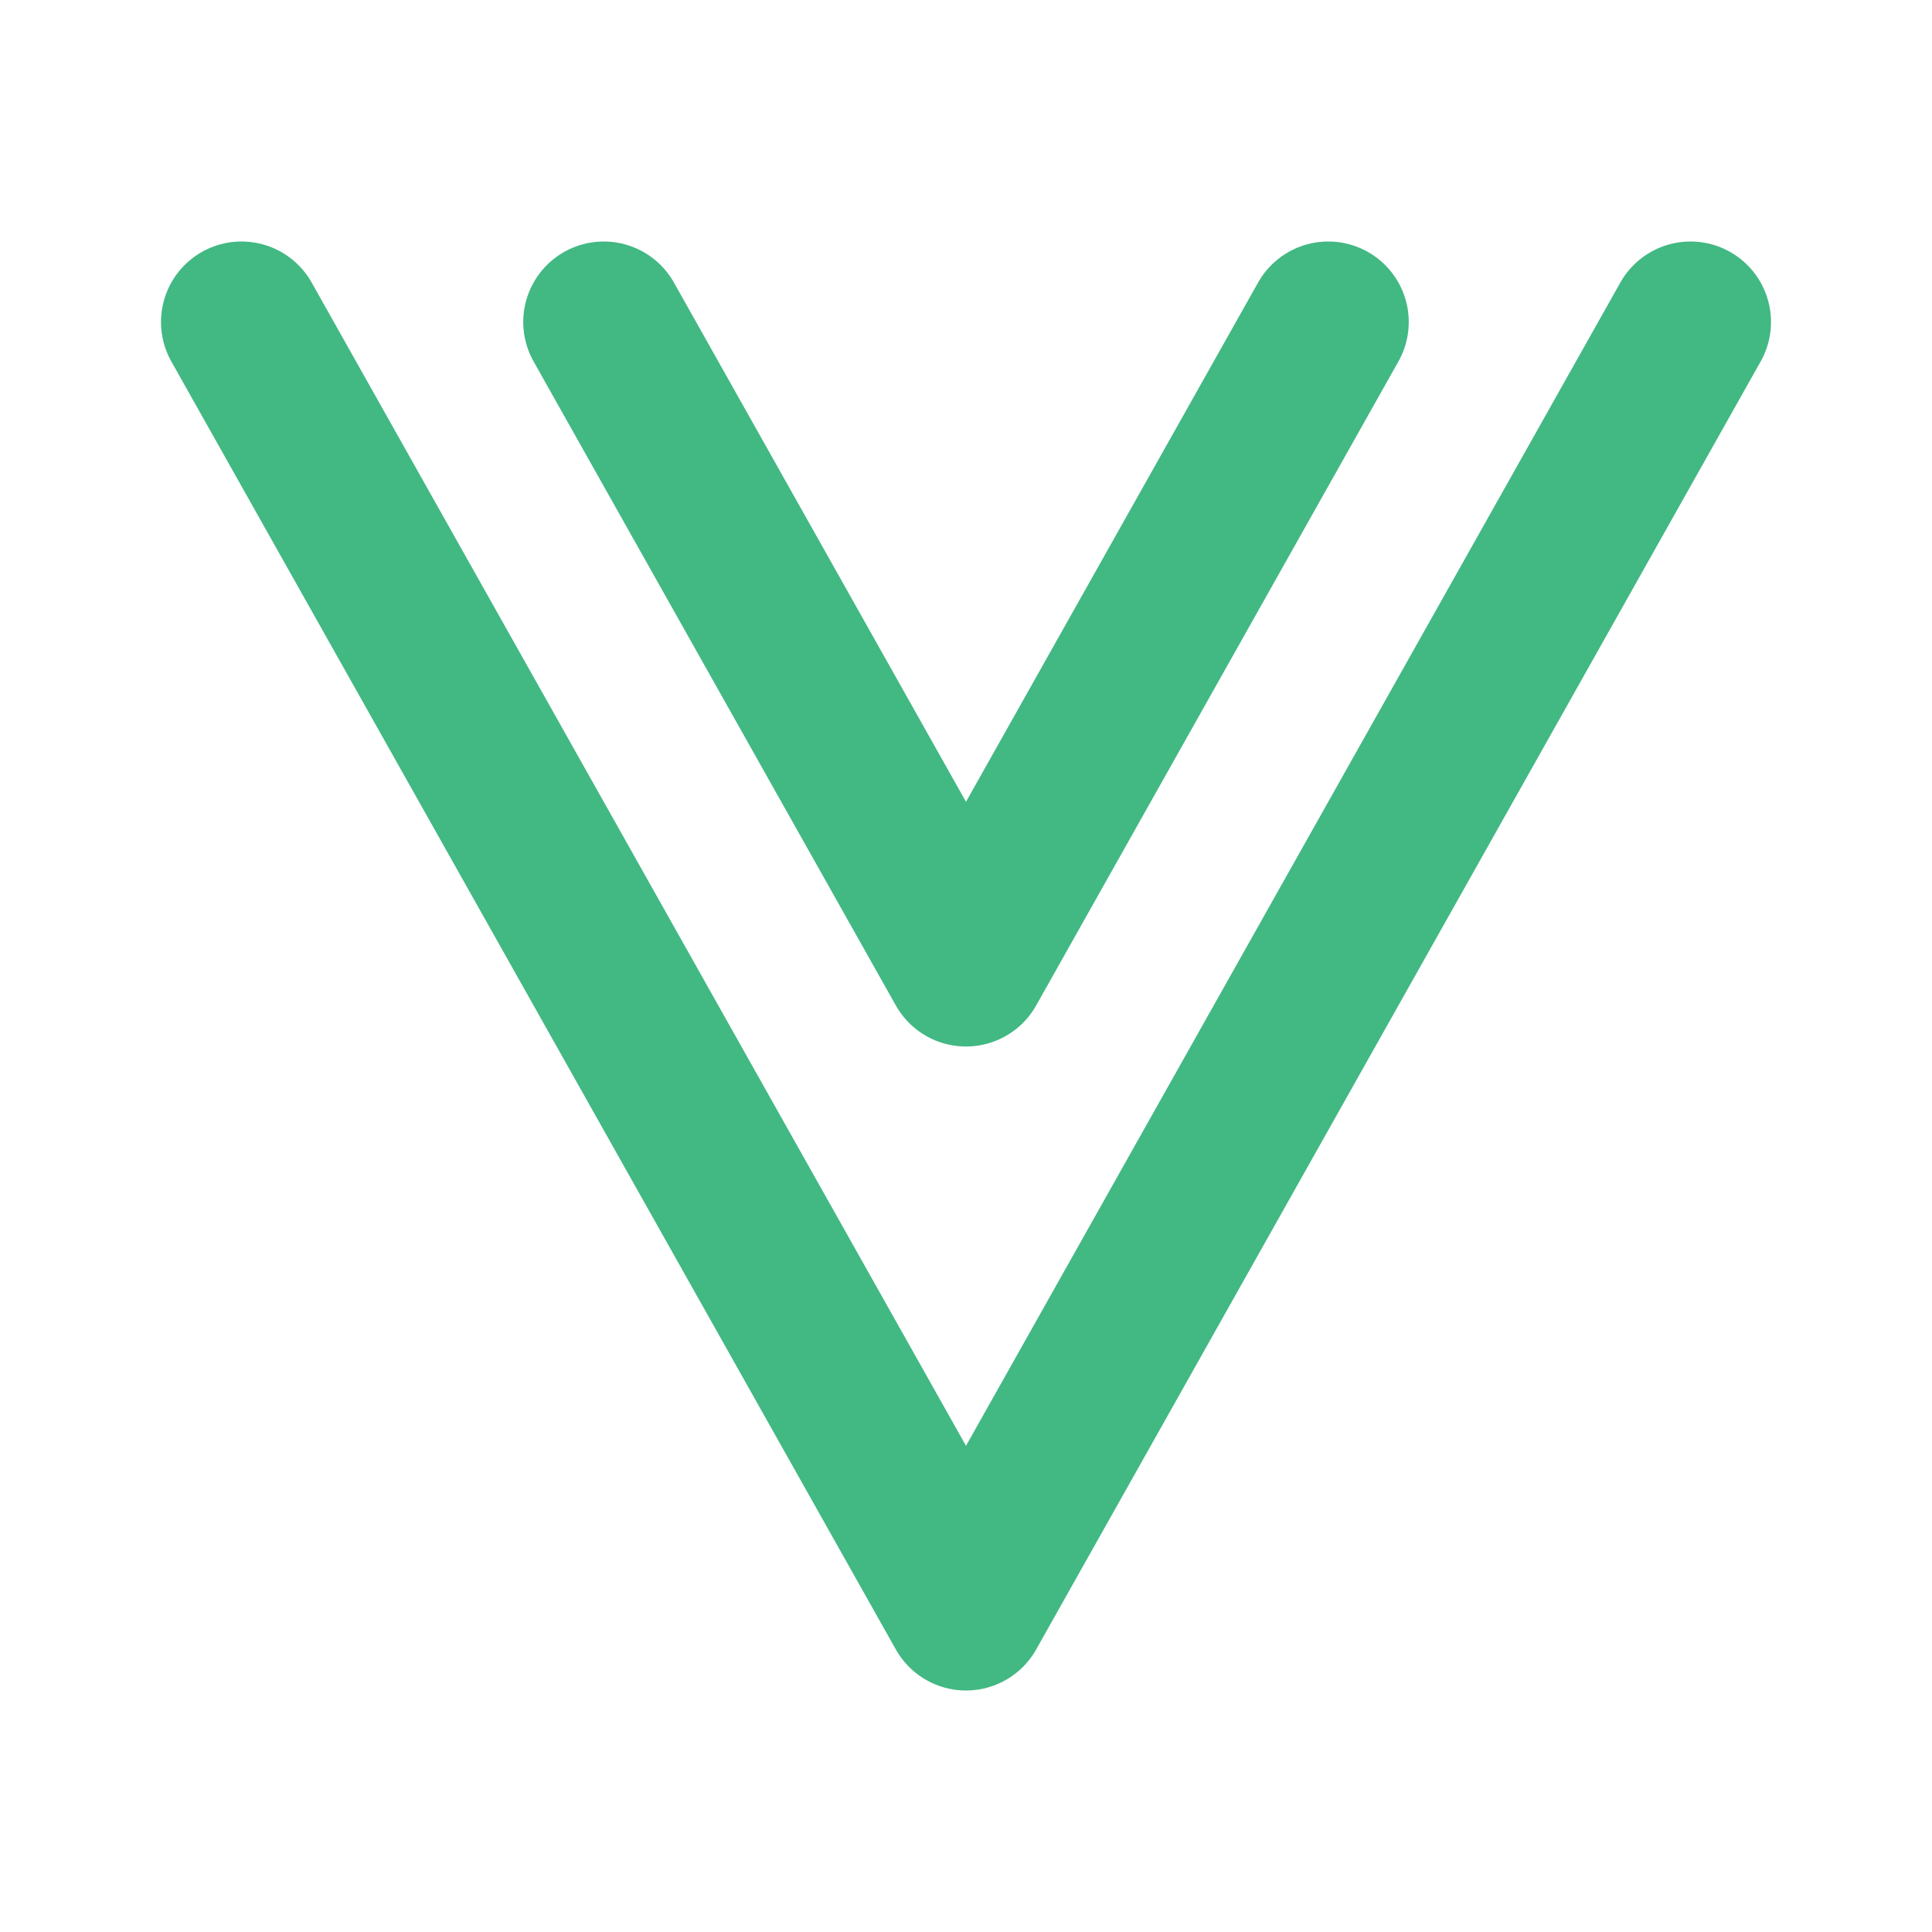
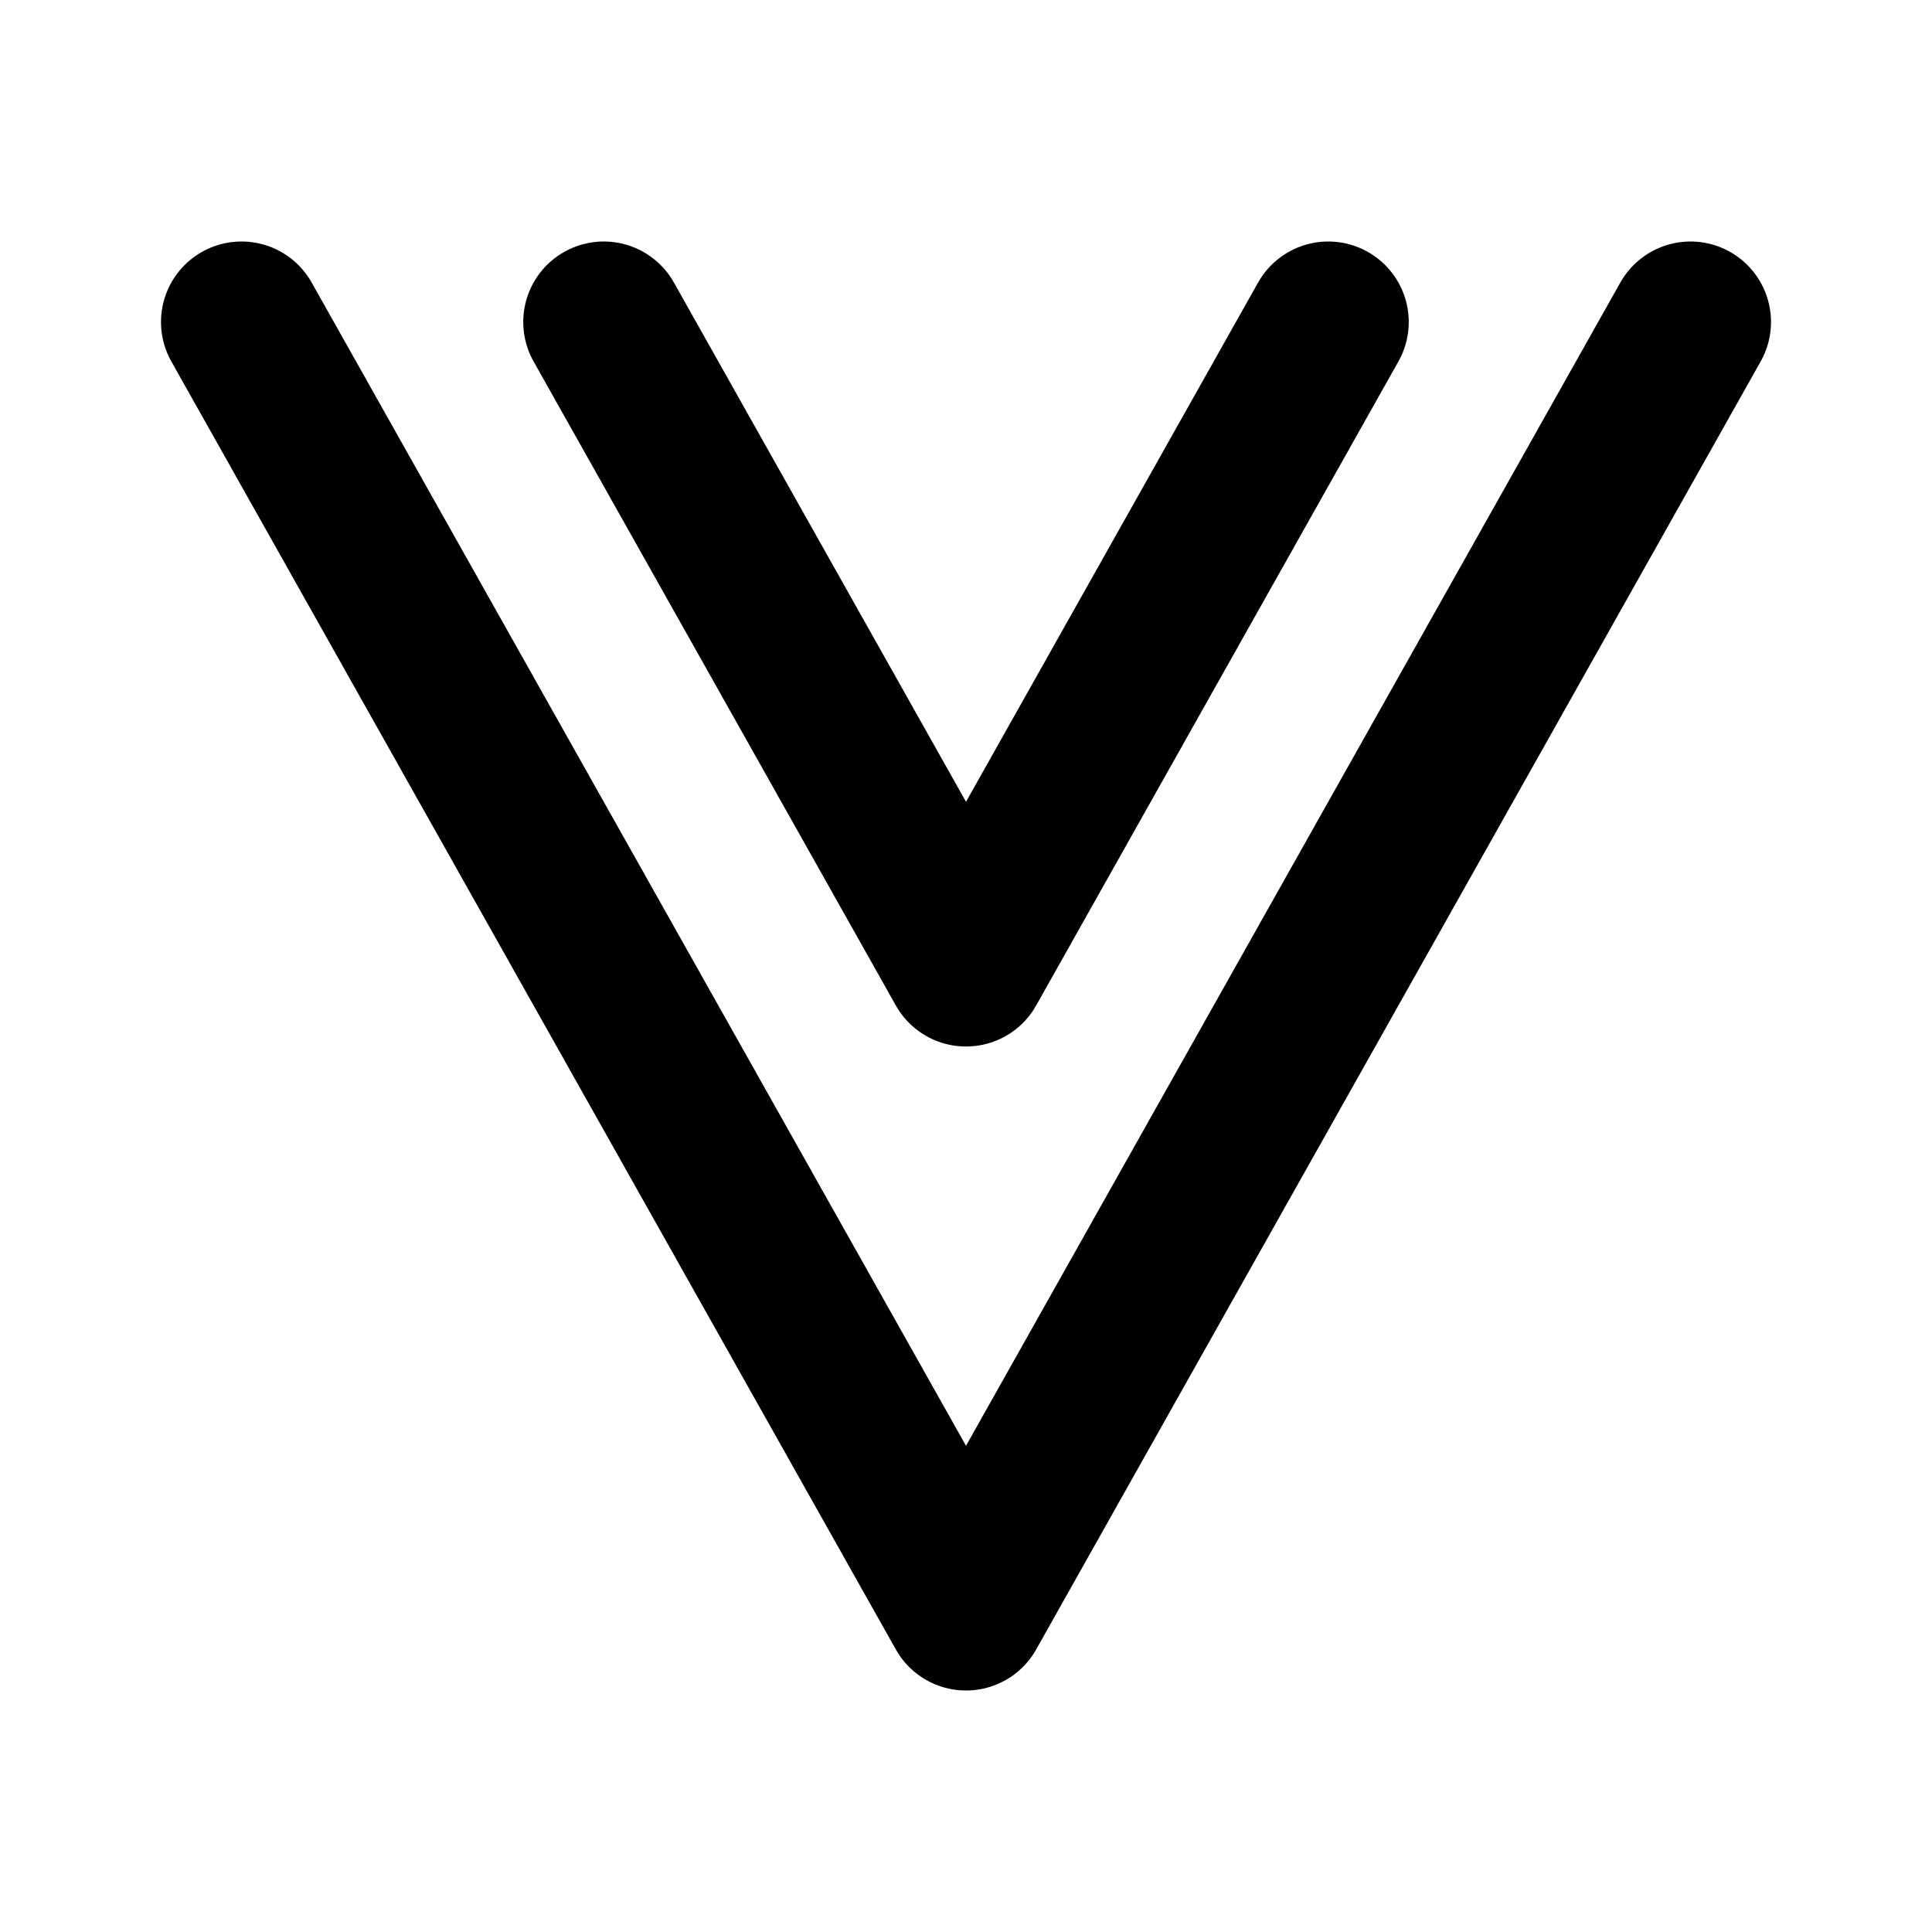
- <svg xmlns="http://www.w3.org/2000/svg" width="24" height="24" viewBox="0 0 24 24" fill="none" stroke="#42b883" stroke-width="2" stroke-linecap="round" stroke-linejoin="round" class="icon icon-tabler icons-tabler-outline icon-tabler-brand-vue">
+ <svg xmlns="http://www.w3.org/2000/svg" width="24" height="24" viewBox="0 0 24 24" fill="none" stroke="currentColor" stroke-width="2" stroke-linecap="round" stroke-linejoin="round" class="icon icon-tabler icons-tabler-outline icon-tabler-brand-vue">
  <path stroke="none" d="M0 0h24v24H0z" fill="none" />
  <path d="M16.5 4l-4.5 8l-4.5 -8" />
  <path d="M3 4l9 16l9 -16" />
</svg>
